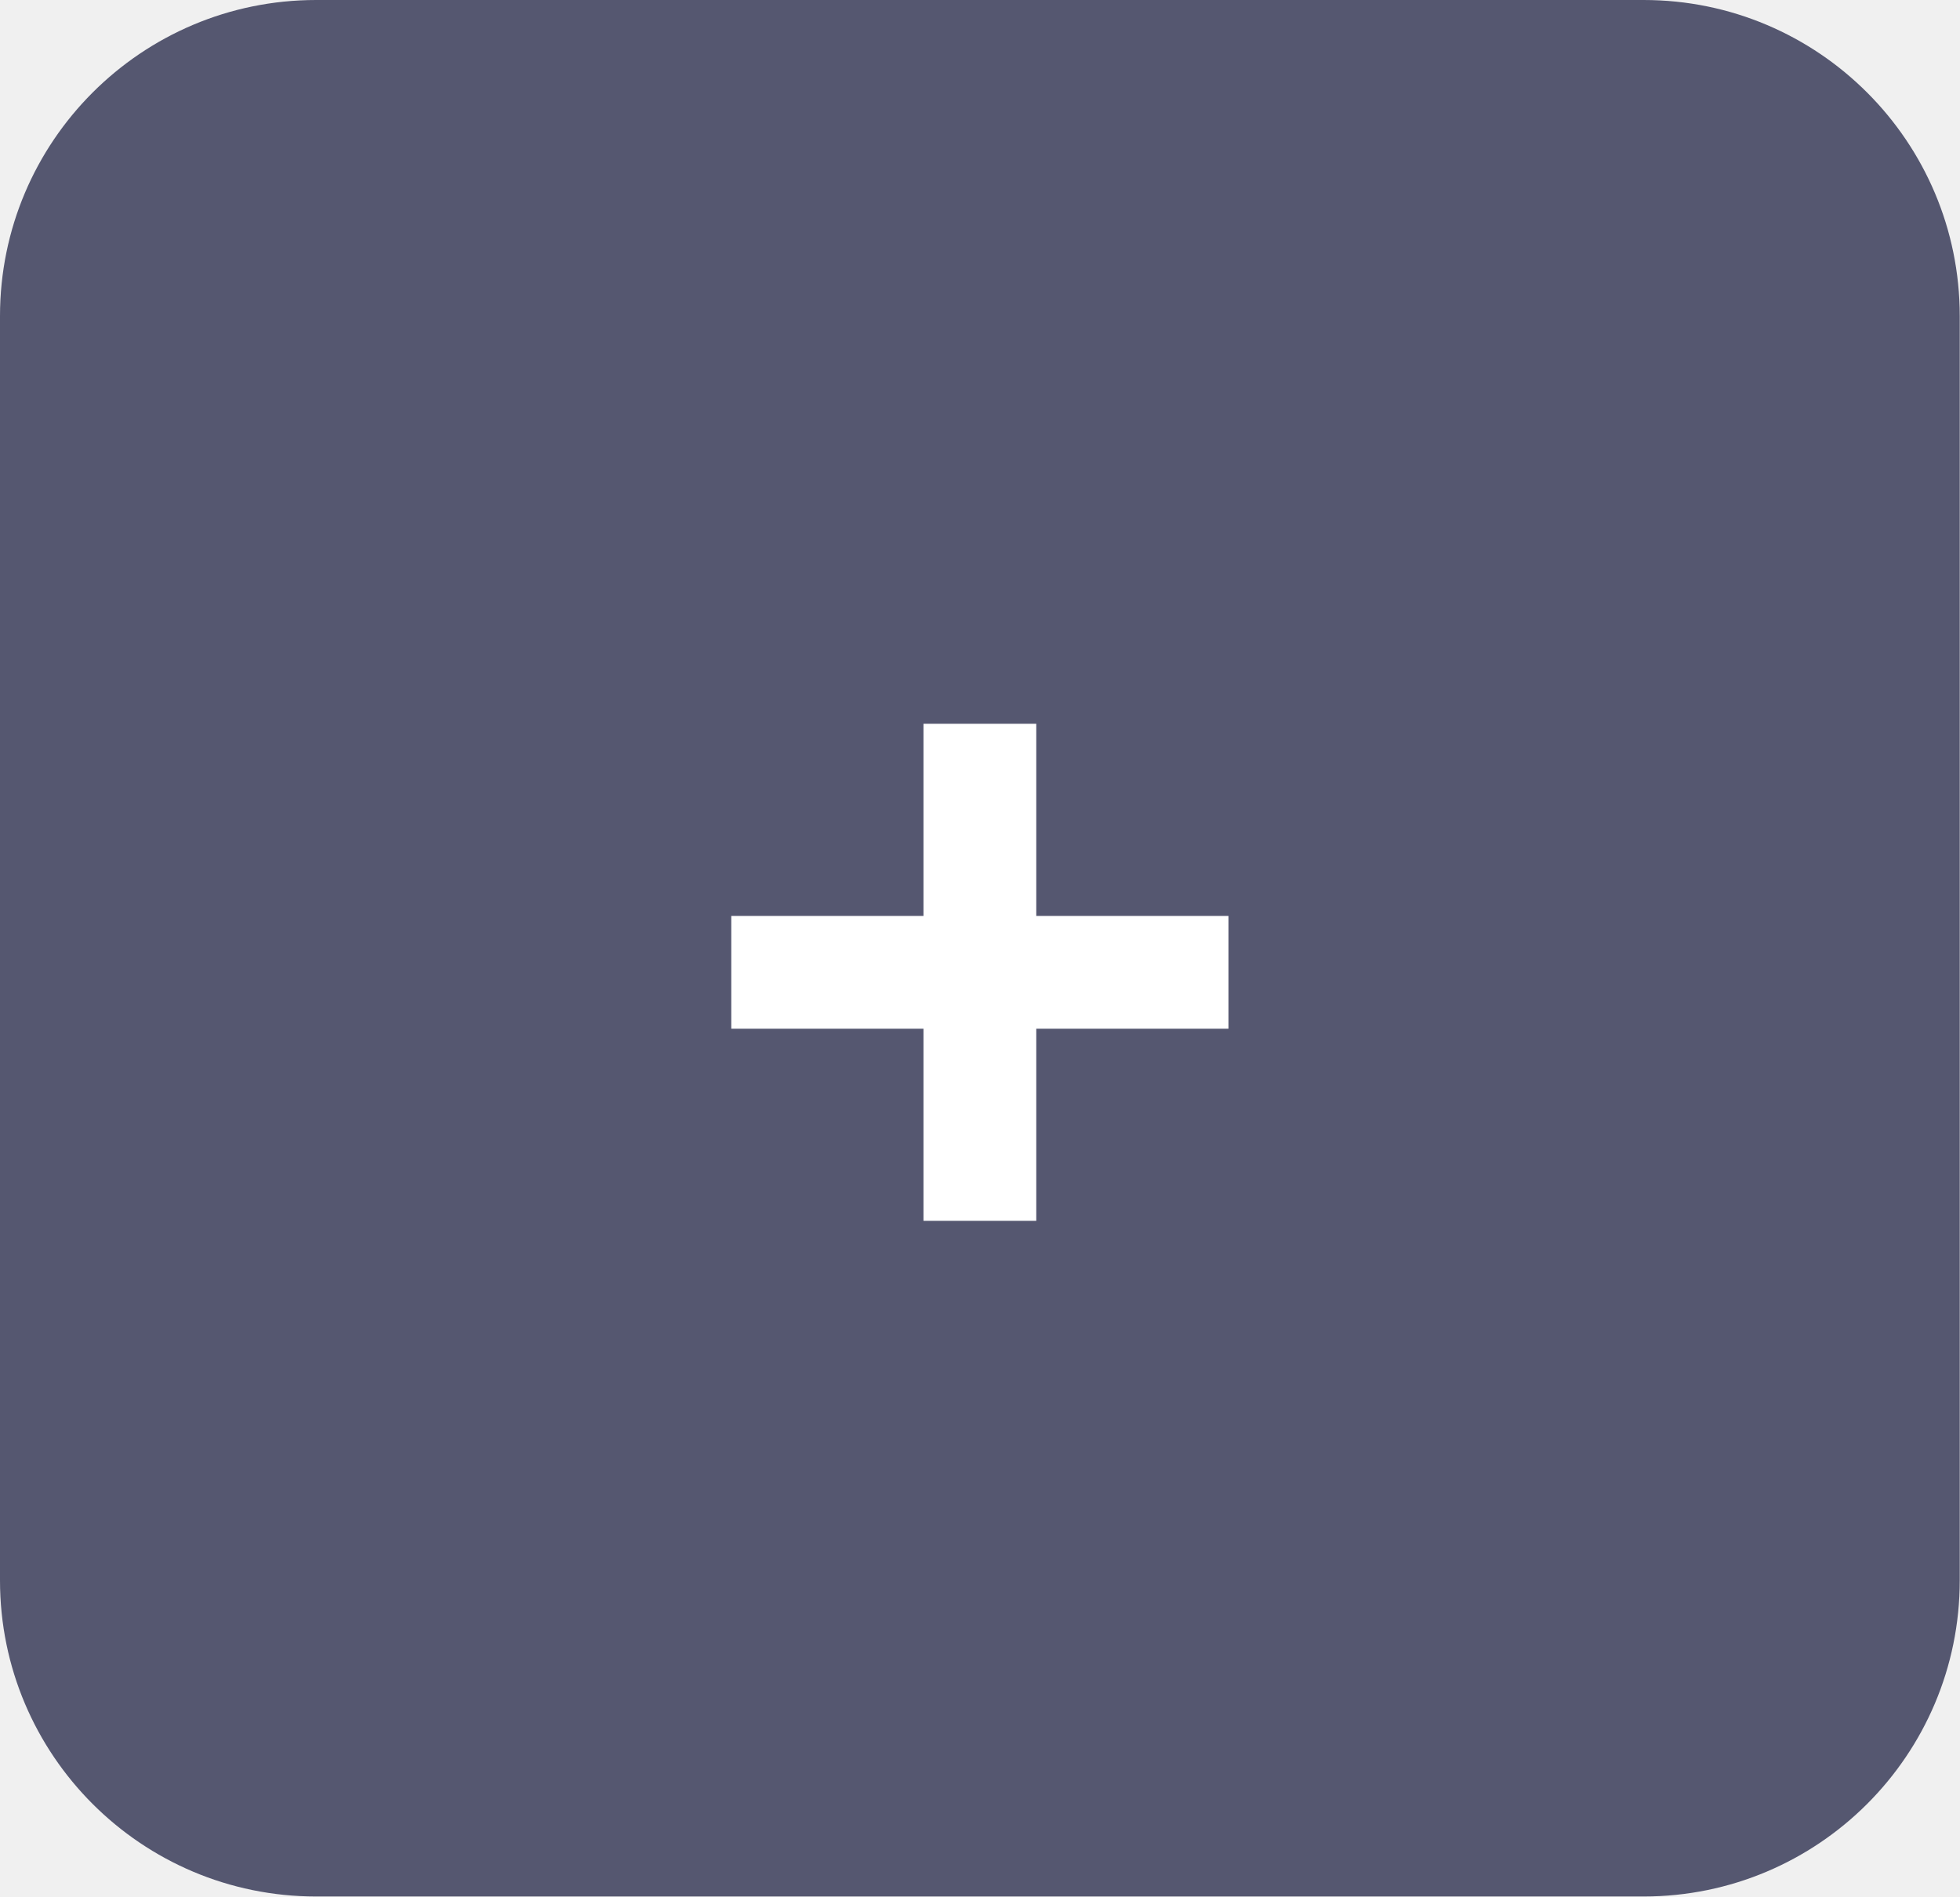
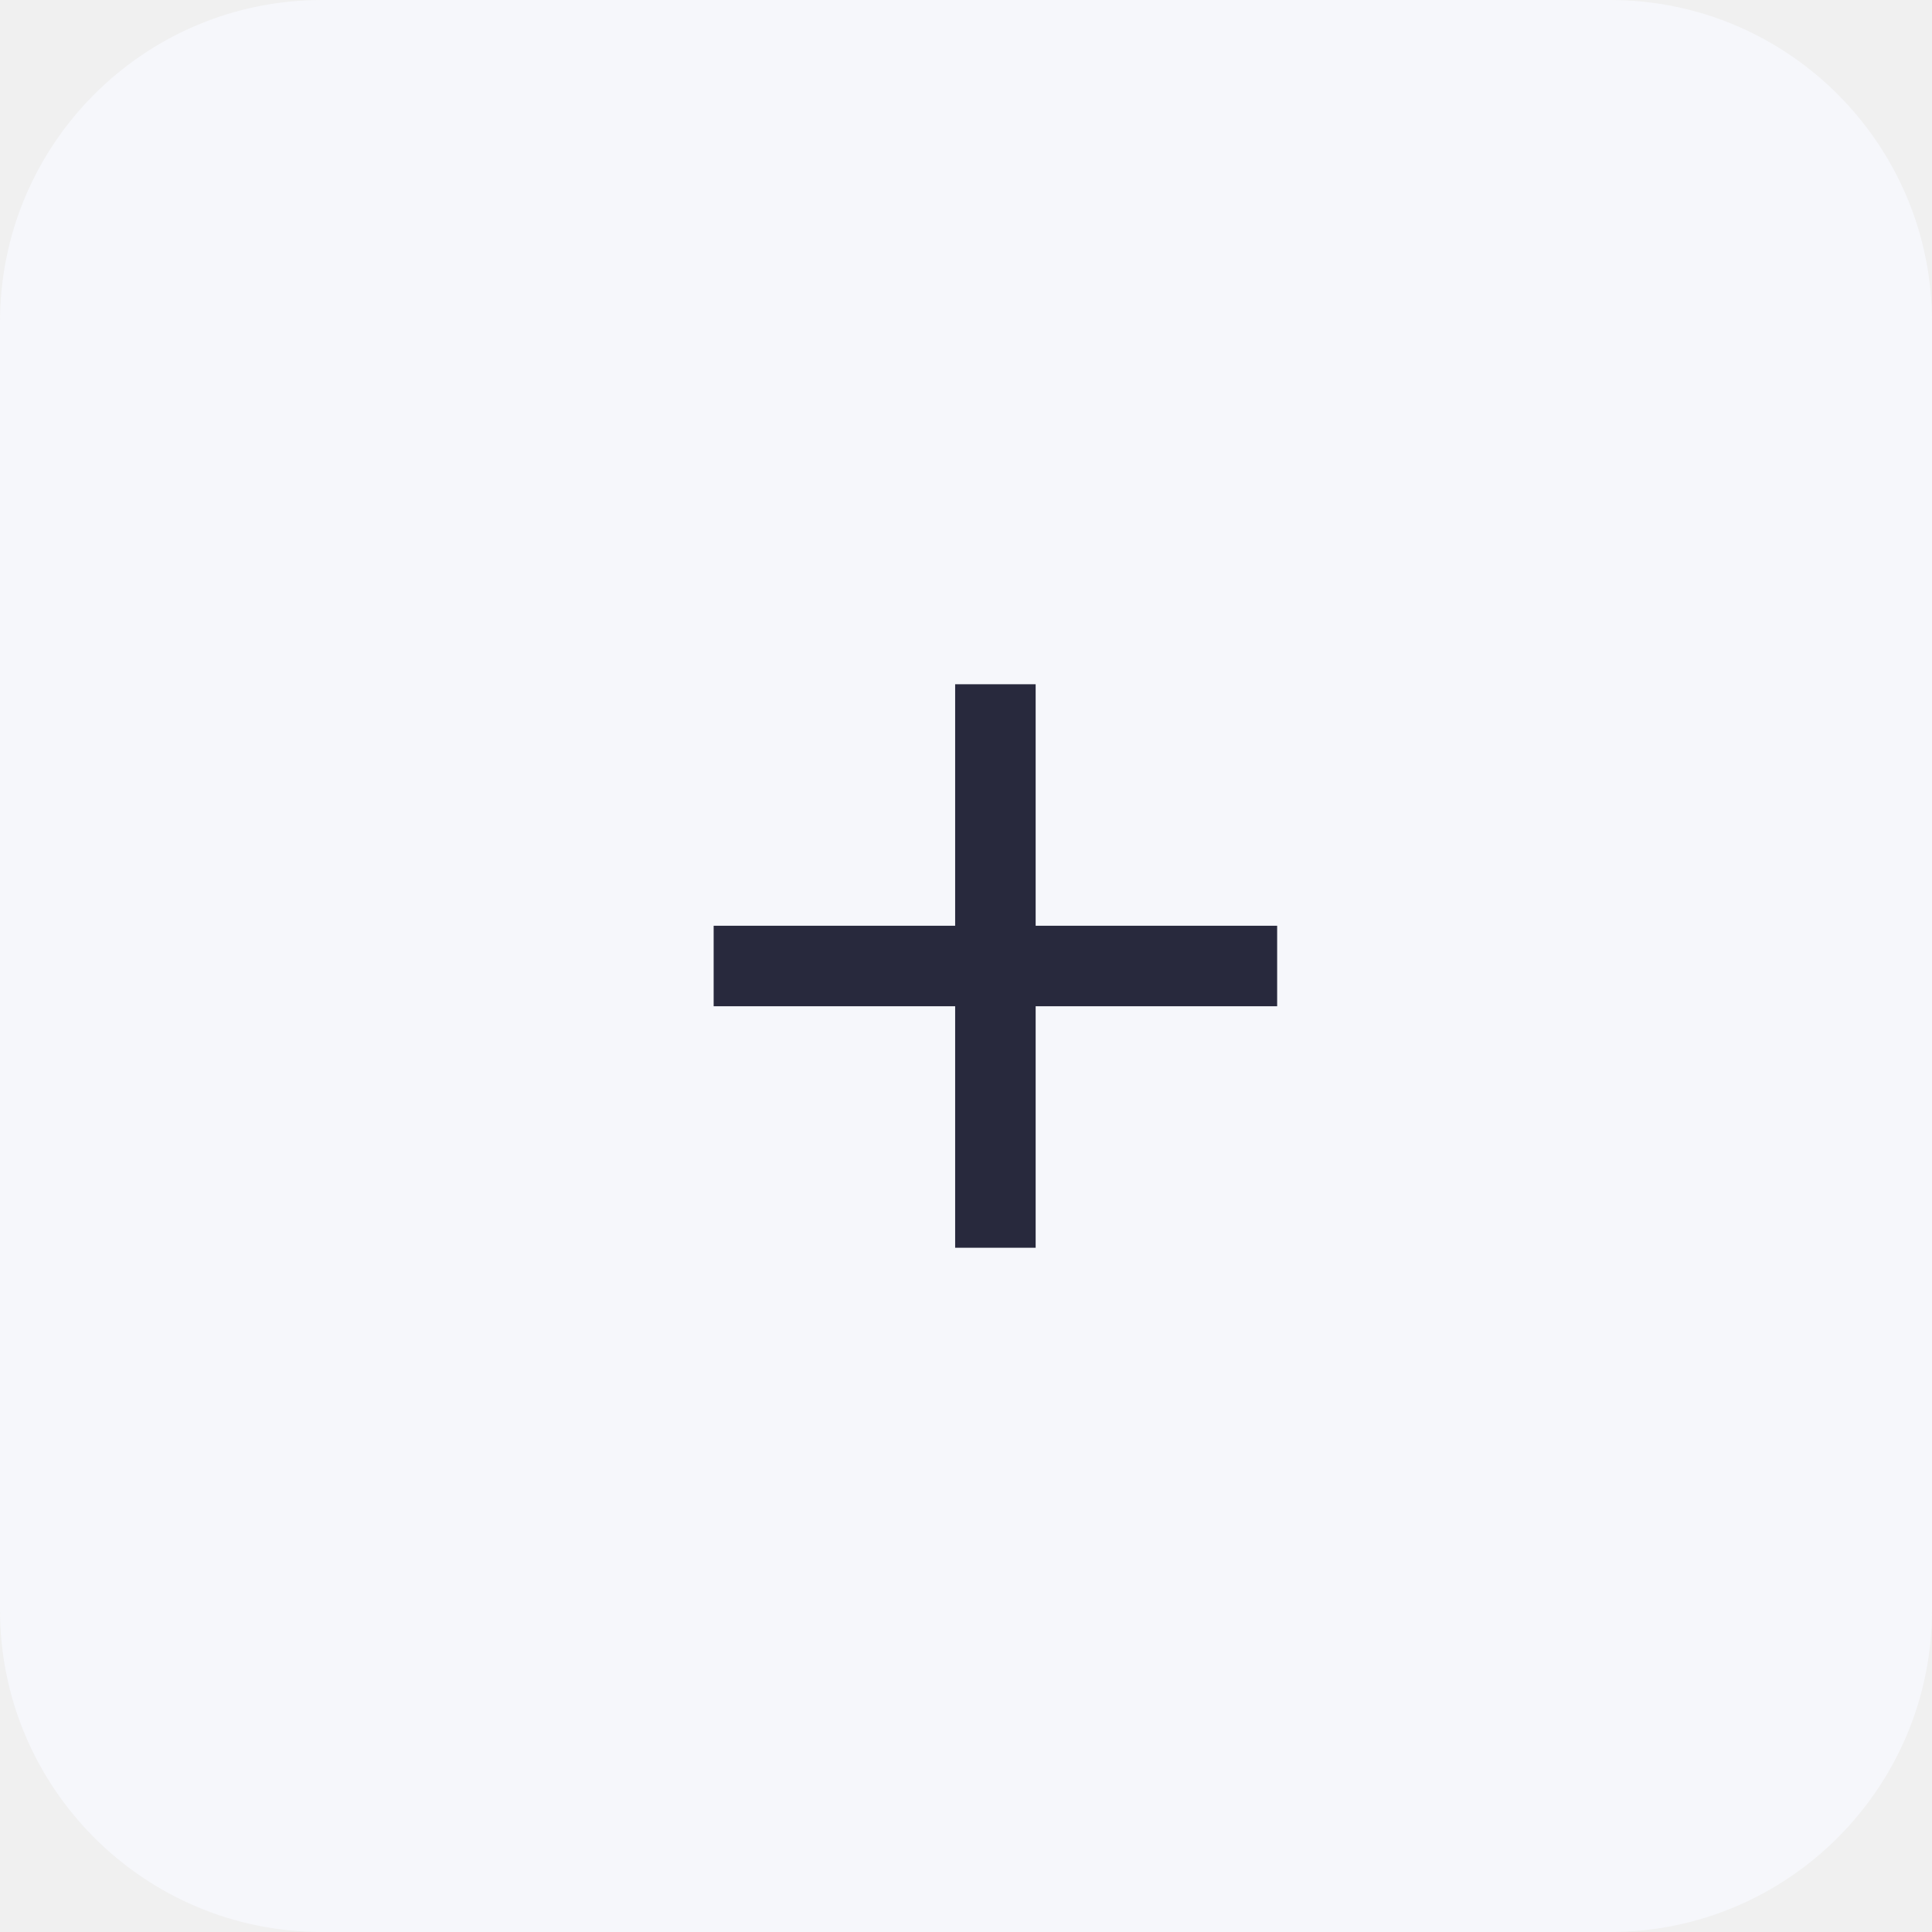
- <svg xmlns="http://www.w3.org/2000/svg" width="31" height="30" viewBox="0 0 31 30" fill="none">
-   <rect width="30.996" height="30" rx="5" fill="#555770" />
-   <path d="M14.606 19.312V11.449H16.39V19.312H14.606ZM11.566 16.273V14.489H19.43V16.273H11.566Z" fill="white" />
+ <svg xmlns="http://www.w3.org/2000/svg" width="60" height="60" viewBox="0 0 60 60" fill="none">
+   <rect width="60" height="60" rx="10" fill="#F6F7FB" />
+   <path d="M39.663 31.25H32.163V38.75H29.663V31.25H22.163V28.75H29.663V21.25H32.163V28.75H39.663V31.25Z" fill="#28293D" />
</svg>
